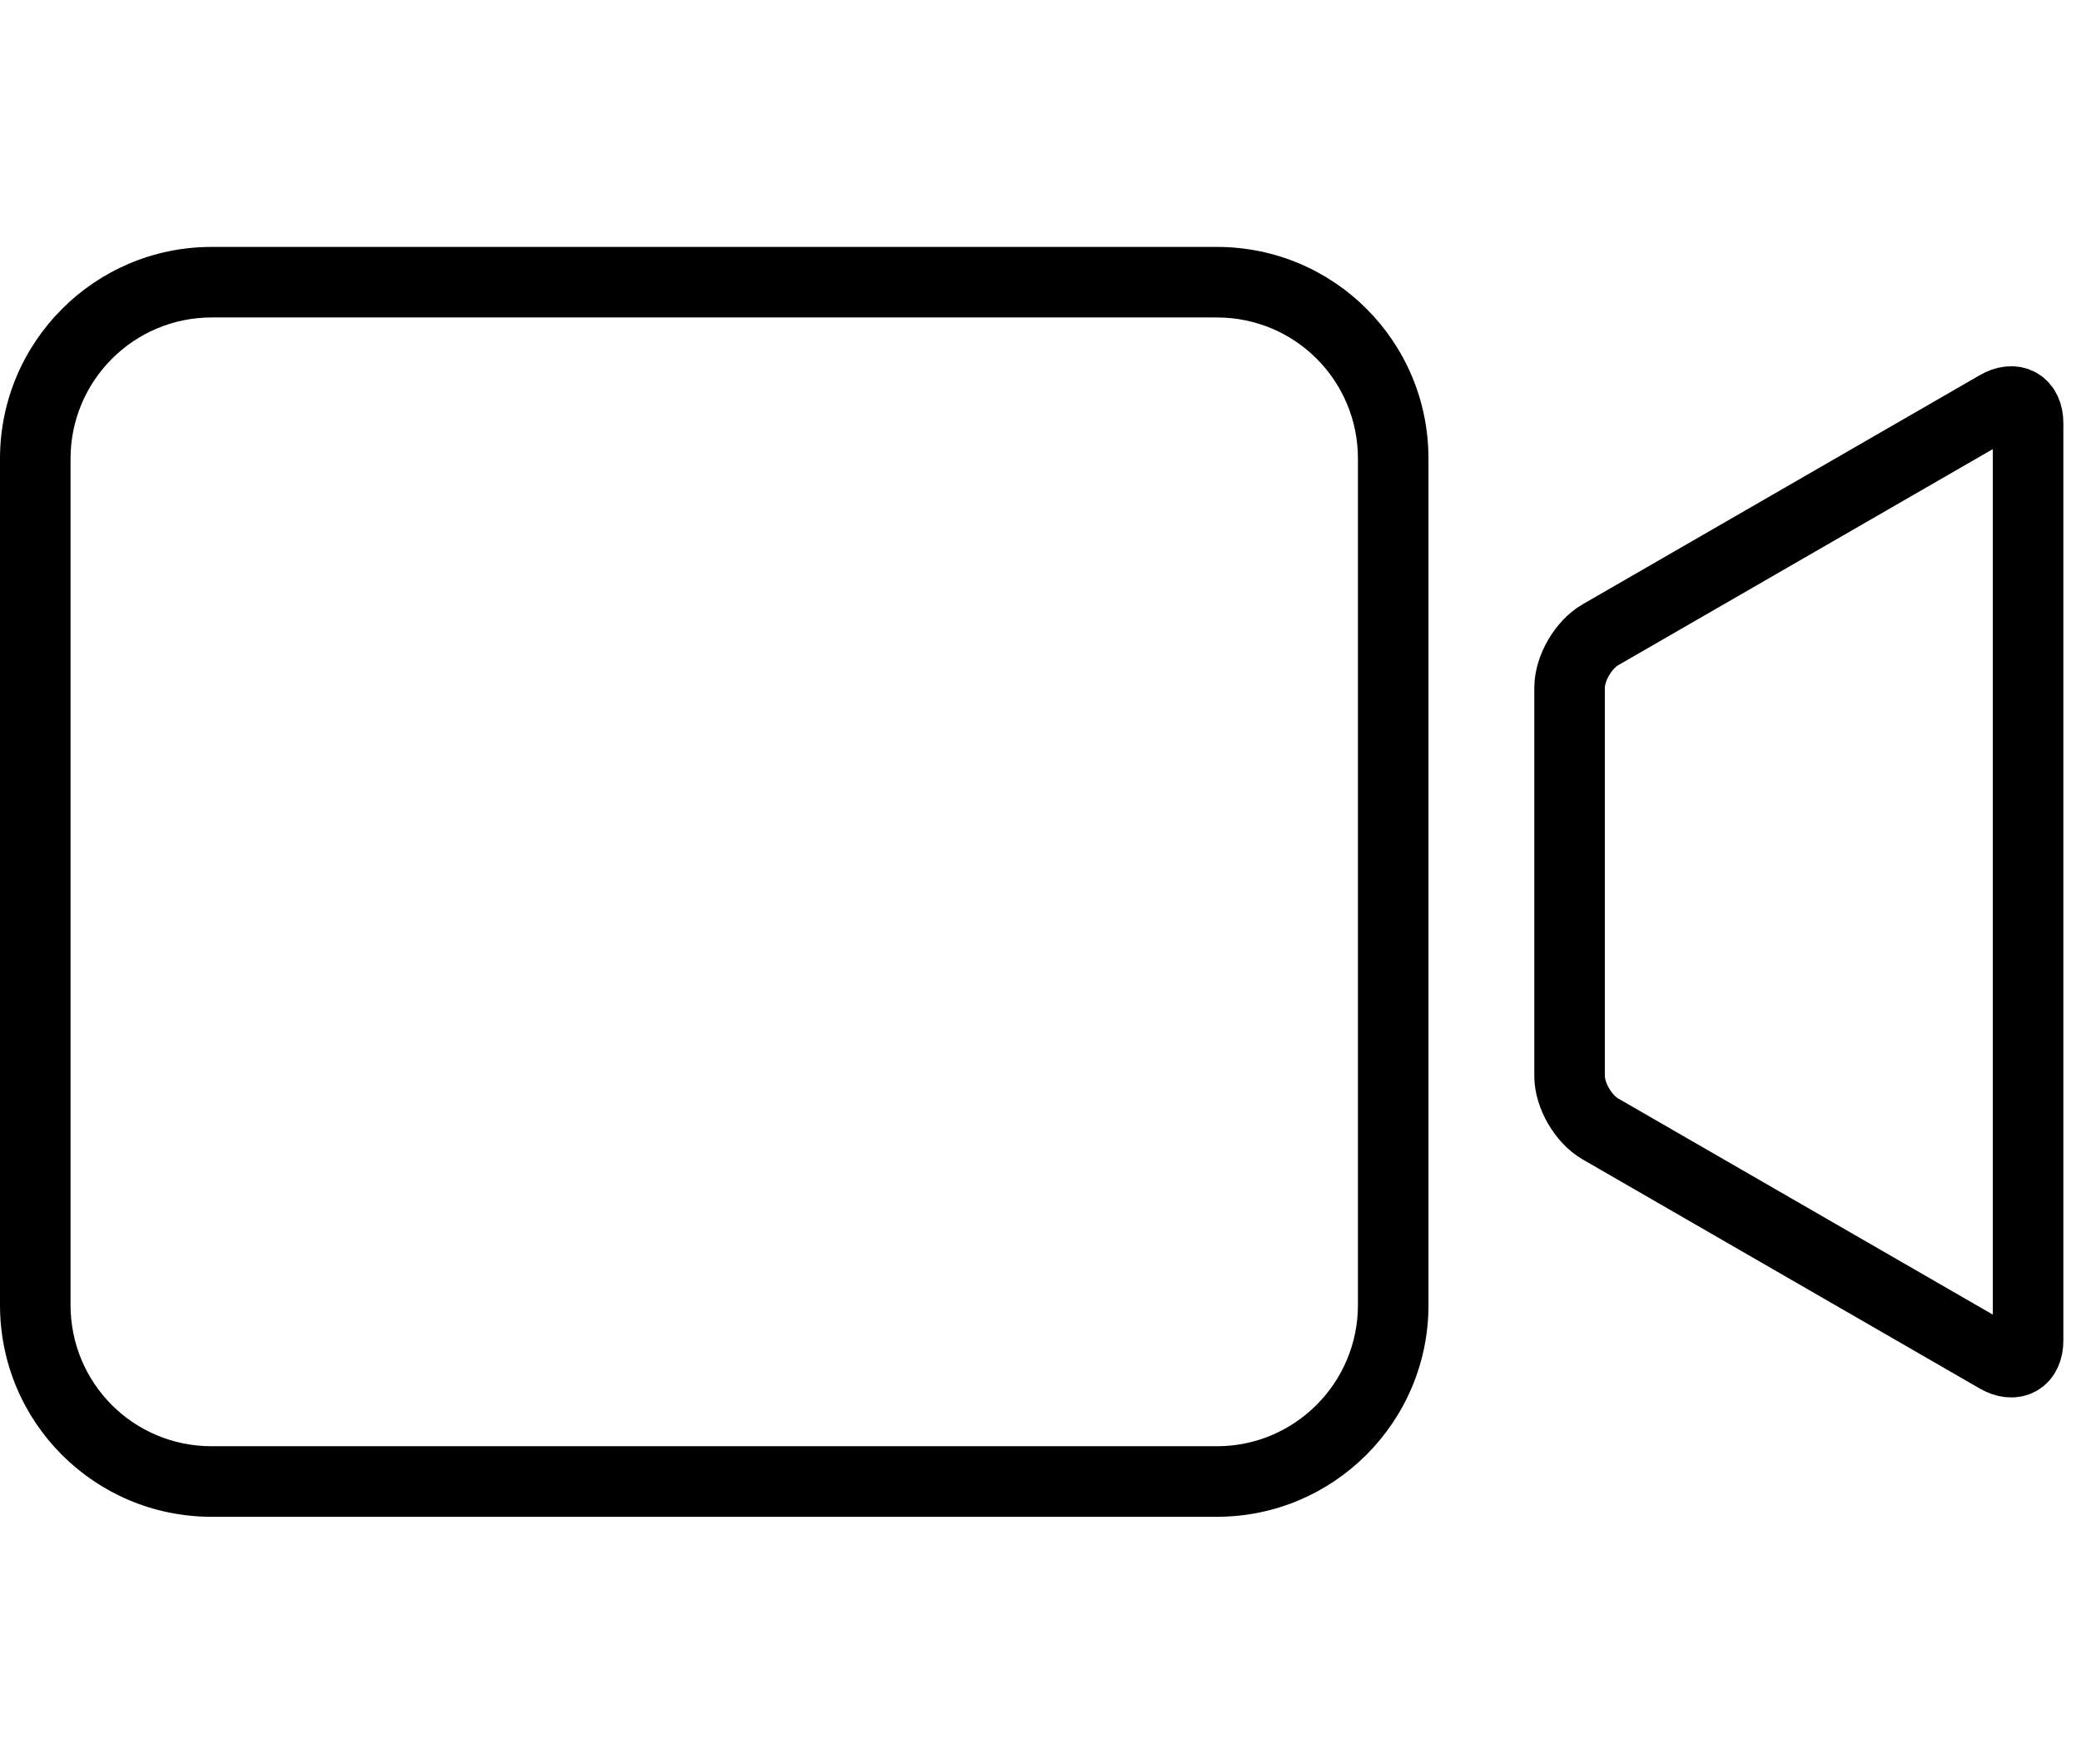
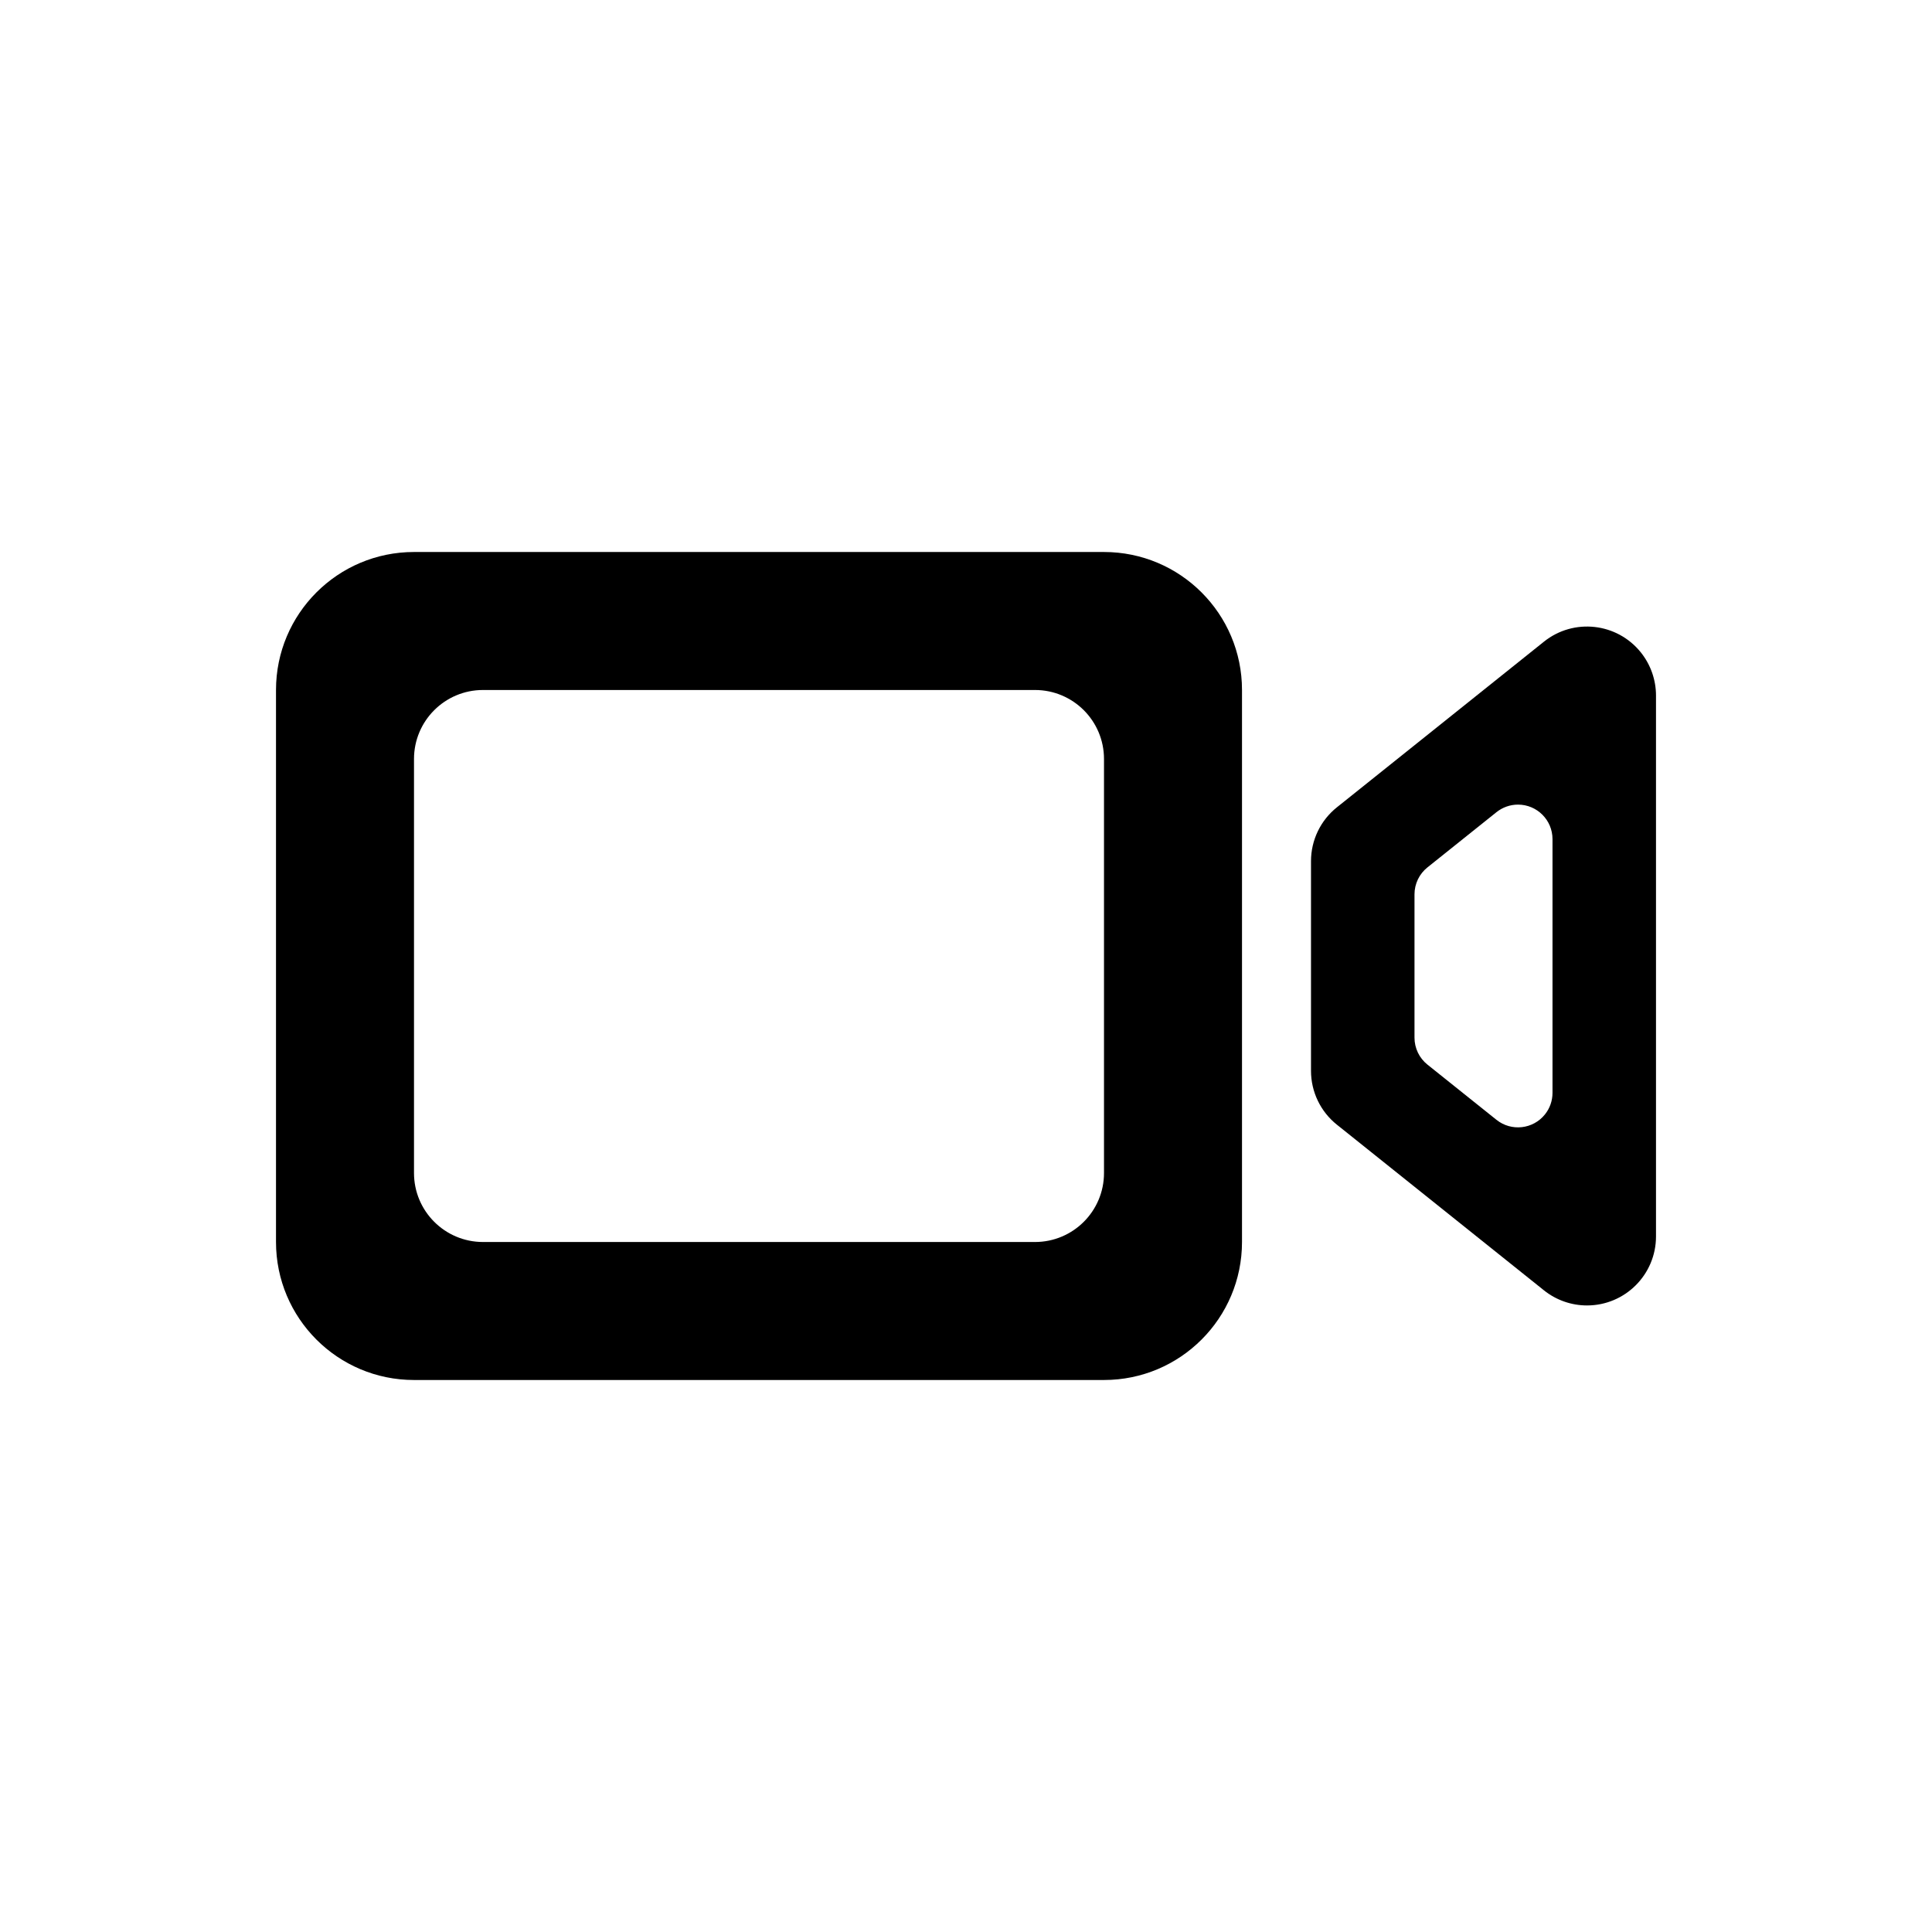
- <svg xmlns="http://www.w3.org/2000/svg" width="59px" height="50px" viewBox="0 0 59 50" version="1.1">
-   <defs />
+ <svg xmlns="http://www.w3.org/2000/svg" width="56px" height="56px" viewBox="0 0 56 56" version="1.1">
  <g id="Page-1" stroke="none" stroke-width="1" fill="none" fill-rule="evenodd">
-     <g id="videocam" transform="translate(0, 7)">
-       <path d="M2,29.995 C2,32.215 3.786,34 5.998,34 L34.502,34 C36.708,34 38.5,32.206 38.5,29.995 L38.5,6.005 C38.5,3.785 36.714,2 34.502,2 L5.998,2 C3.792,2 2,3.794 2,6.005 L2,29.995 Z M5.998,0 L34.502,0 C37.815,0 40.5,2.676 40.5,6.005 L40.5,29.995 C40.5,33.311 37.811,36 34.502,36 L5.998,36 C2.685,36 0,33.324 0,29.995 L0,6.005 C0,2.689 2.689,0 5.998,0 Z" id="Rectangle-56" fill="#000000" />
-       <path d="M45.373,10.996 C44.891,11.274 44.5,11.947 44.5,12.499 L44.5,23.501 C44.5,24.053 44.889,24.724 45.373,25.004 L56.627,31.496 C57.109,31.774 57.5,31.56 57.5,31.003 L57.5,4.997 C57.5,4.446 57.111,4.224 56.627,4.504 L45.373,10.996 Z" id="Path-21" stroke="#000000" stroke-width="2" />
+     <g id="videocam" transform="translate(8, 16)" fill="#000000" fill-rule="nonzero">
+       <path d="M4,6 L4,18 C4,19.105 4.895,20 6,20 L22,20 C23.105,20 24,19.105 24,18 L24,6 C24,4.895 23.105,4 22,4 L6,4 C4.895,4 4,4.895 4,6 Z M4,0 L24,0 C26.209,-4.05812251e-16 28,1.791 28,4 L28,20 C28,22.209 26.209,24 24,24 L4,24 C1.791,24 2.705415e-16,22.209 0,20 L0,4 C-2.705415e-16,1.791 1.791,4.05812251e-16 4,0 Z" id="Shape" />
+       <path d="M33,9.922 L33,14.078 C33,14.381 33.138,14.669 33.375,14.858 L35.375,16.458 C35.807,16.803 36.436,16.733 36.781,16.302 C36.923,16.125 37,15.905 37,15.678 L37,8.322 C37,7.77 36.552,7.322 36,7.322 C35.773,7.322 35.553,7.4 35.375,7.542 L33.375,9.142 C33.138,9.331 33,9.619 33,9.922 Z M30.751,7.4 L36.751,2.6 C37.613,1.909 38.872,2.049 39.562,2.912 C39.845,3.266 40,3.707 40,4.161 L40,19.839 C40,20.943 39.105,21.839 38,21.839 C37.546,21.839 37.105,21.684 36.751,21.4 L30.751,16.6 C30.276,16.221 30,15.646 30,15.039 L30,8.961 C30,8.354 30.276,7.779 30.751,7.4 Z" id="Shape" />
    </g>
  </g>
</svg>
